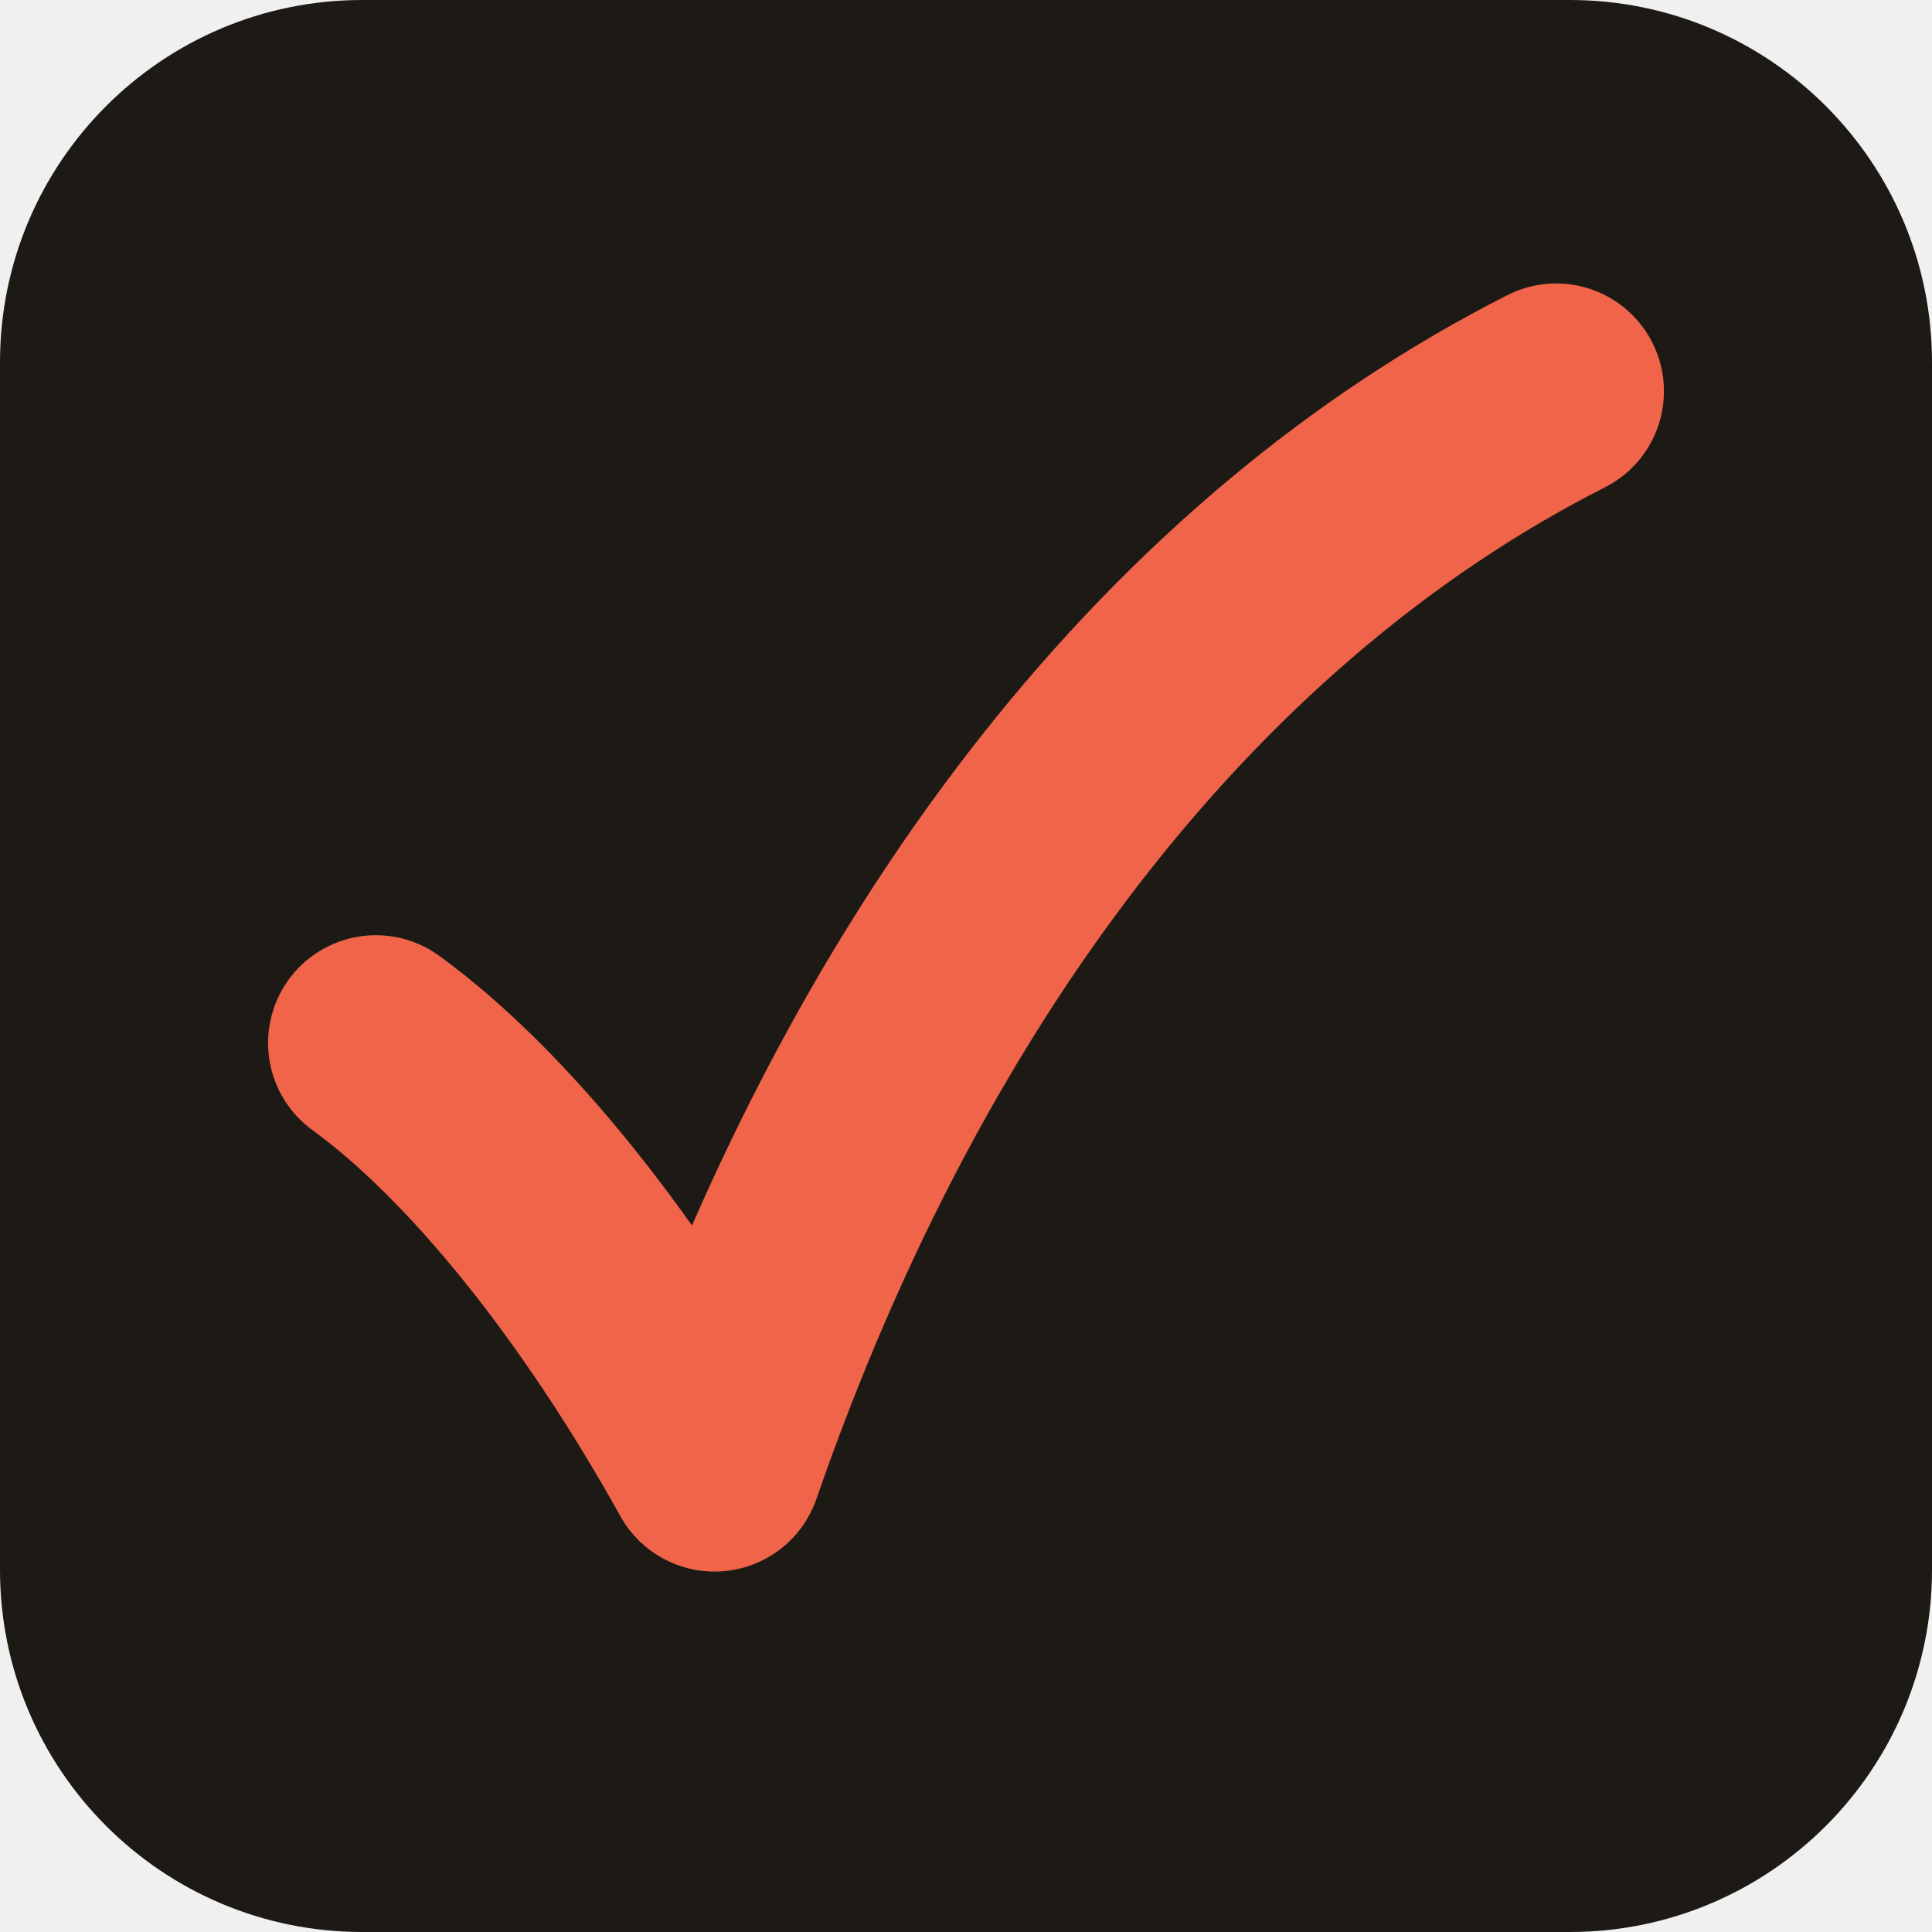
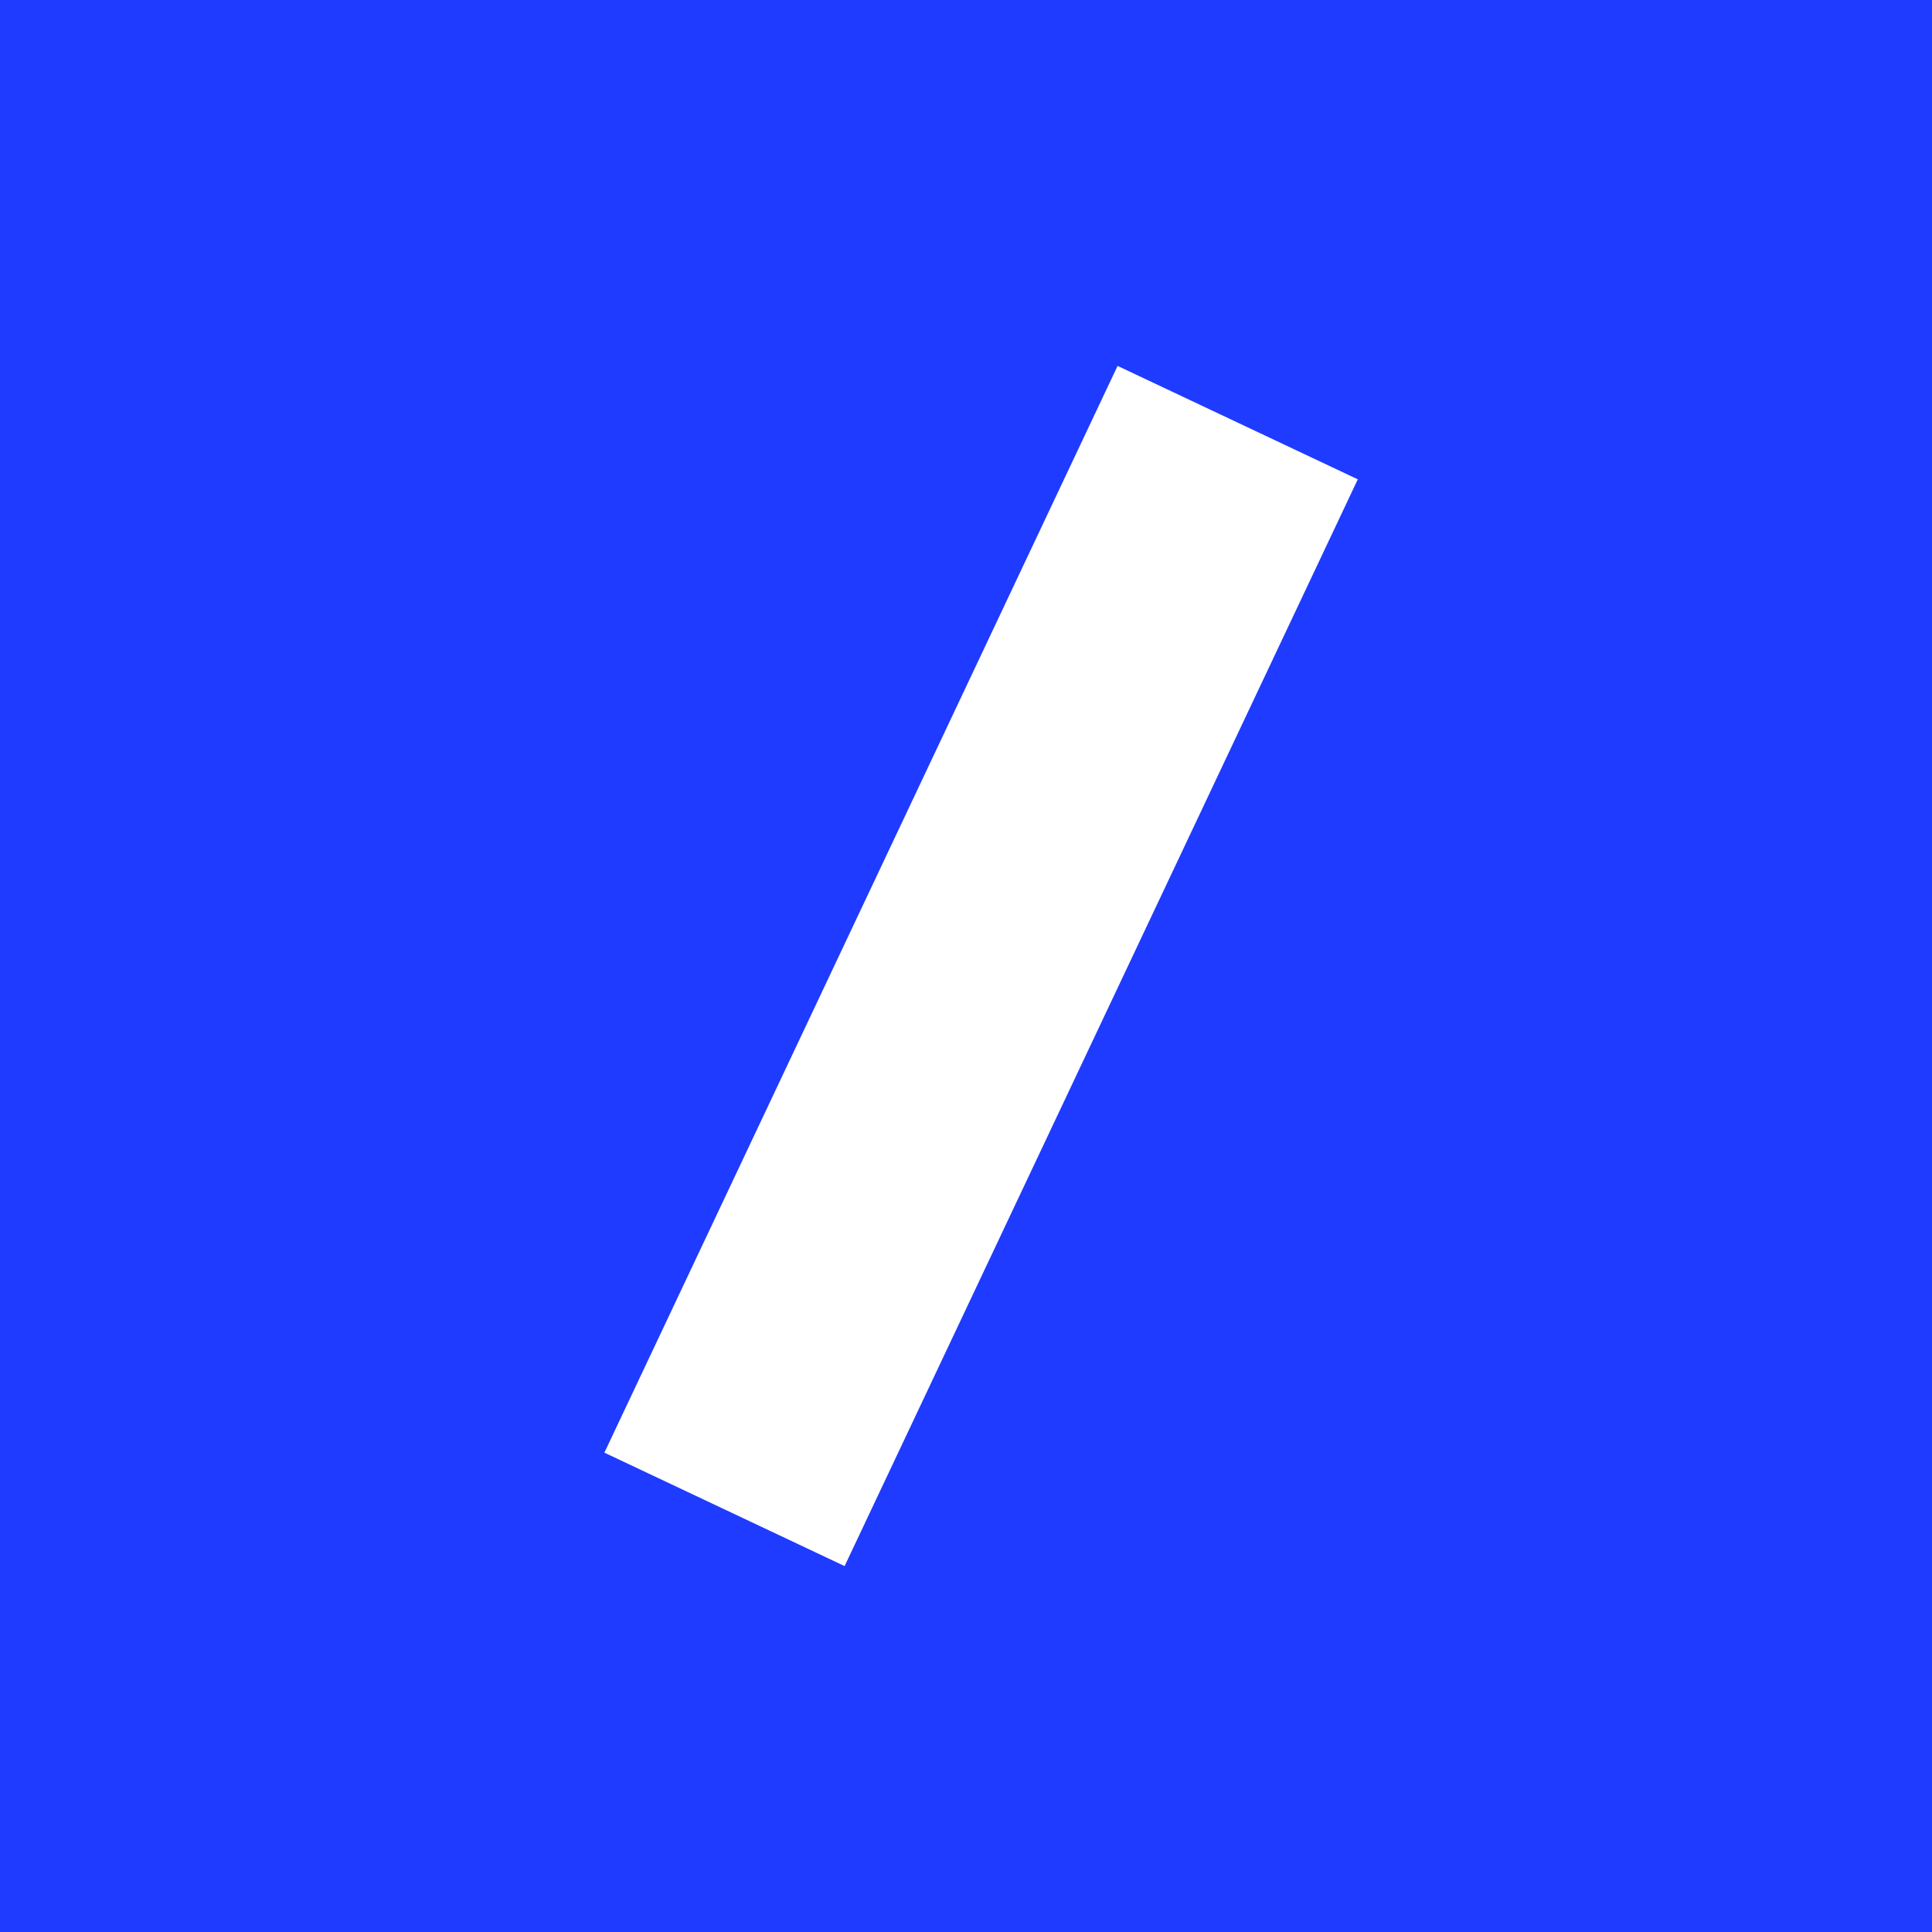
<svg xmlns="http://www.w3.org/2000/svg" width="32" height="32" viewBox="0 0 32 32" fill="none">
-   <rect width="32" height="32" rx="6" fill="#1d1a16" />
-   <path d="M4.5 17.5c2.2 1.6 4.6 4.6 6.6 8.2C14.6 15.6 20.4 8.4 27.5 4.8" transform="translate(2.4 2.4) scale(.85)" stroke="#f0644a" stroke-width="4.2" stroke-linecap="round" stroke-linejoin="round" />
+   <rect width="32" height="32" fill="#1f3bff" />
+   <path d="M12 25 L20.5 7" stroke="#ffffff" stroke-width="4.4" />
</svg>
